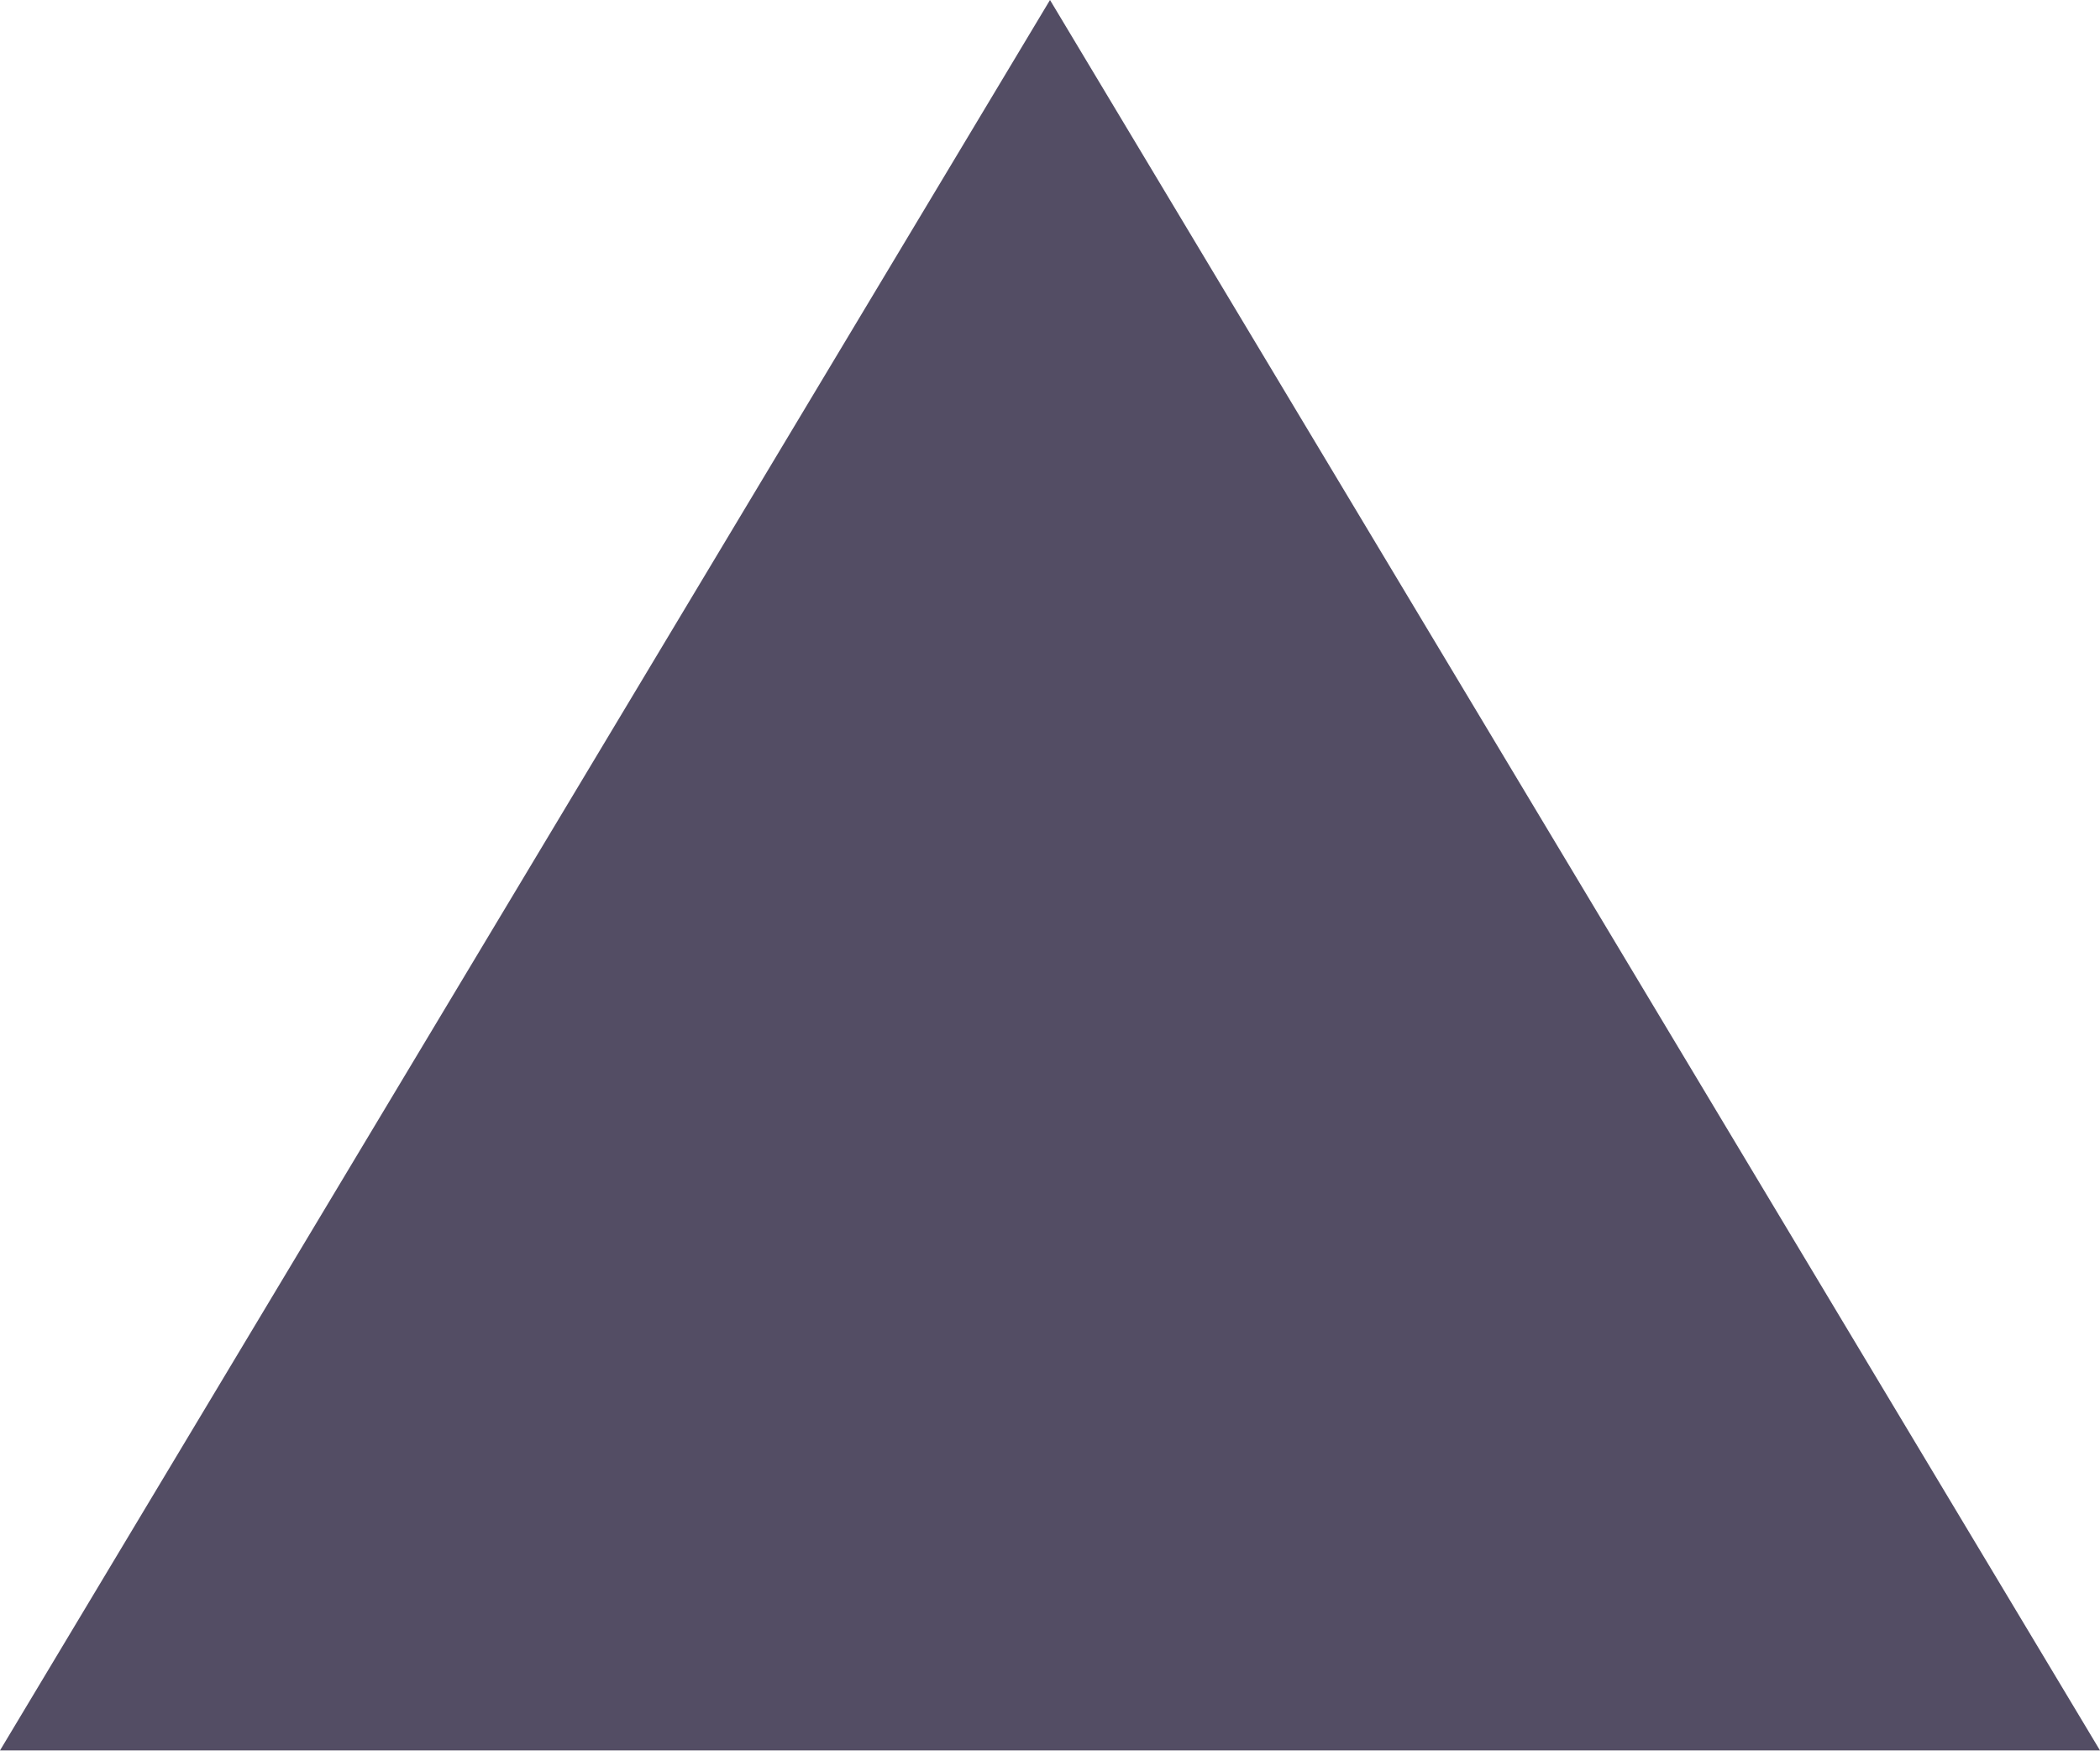
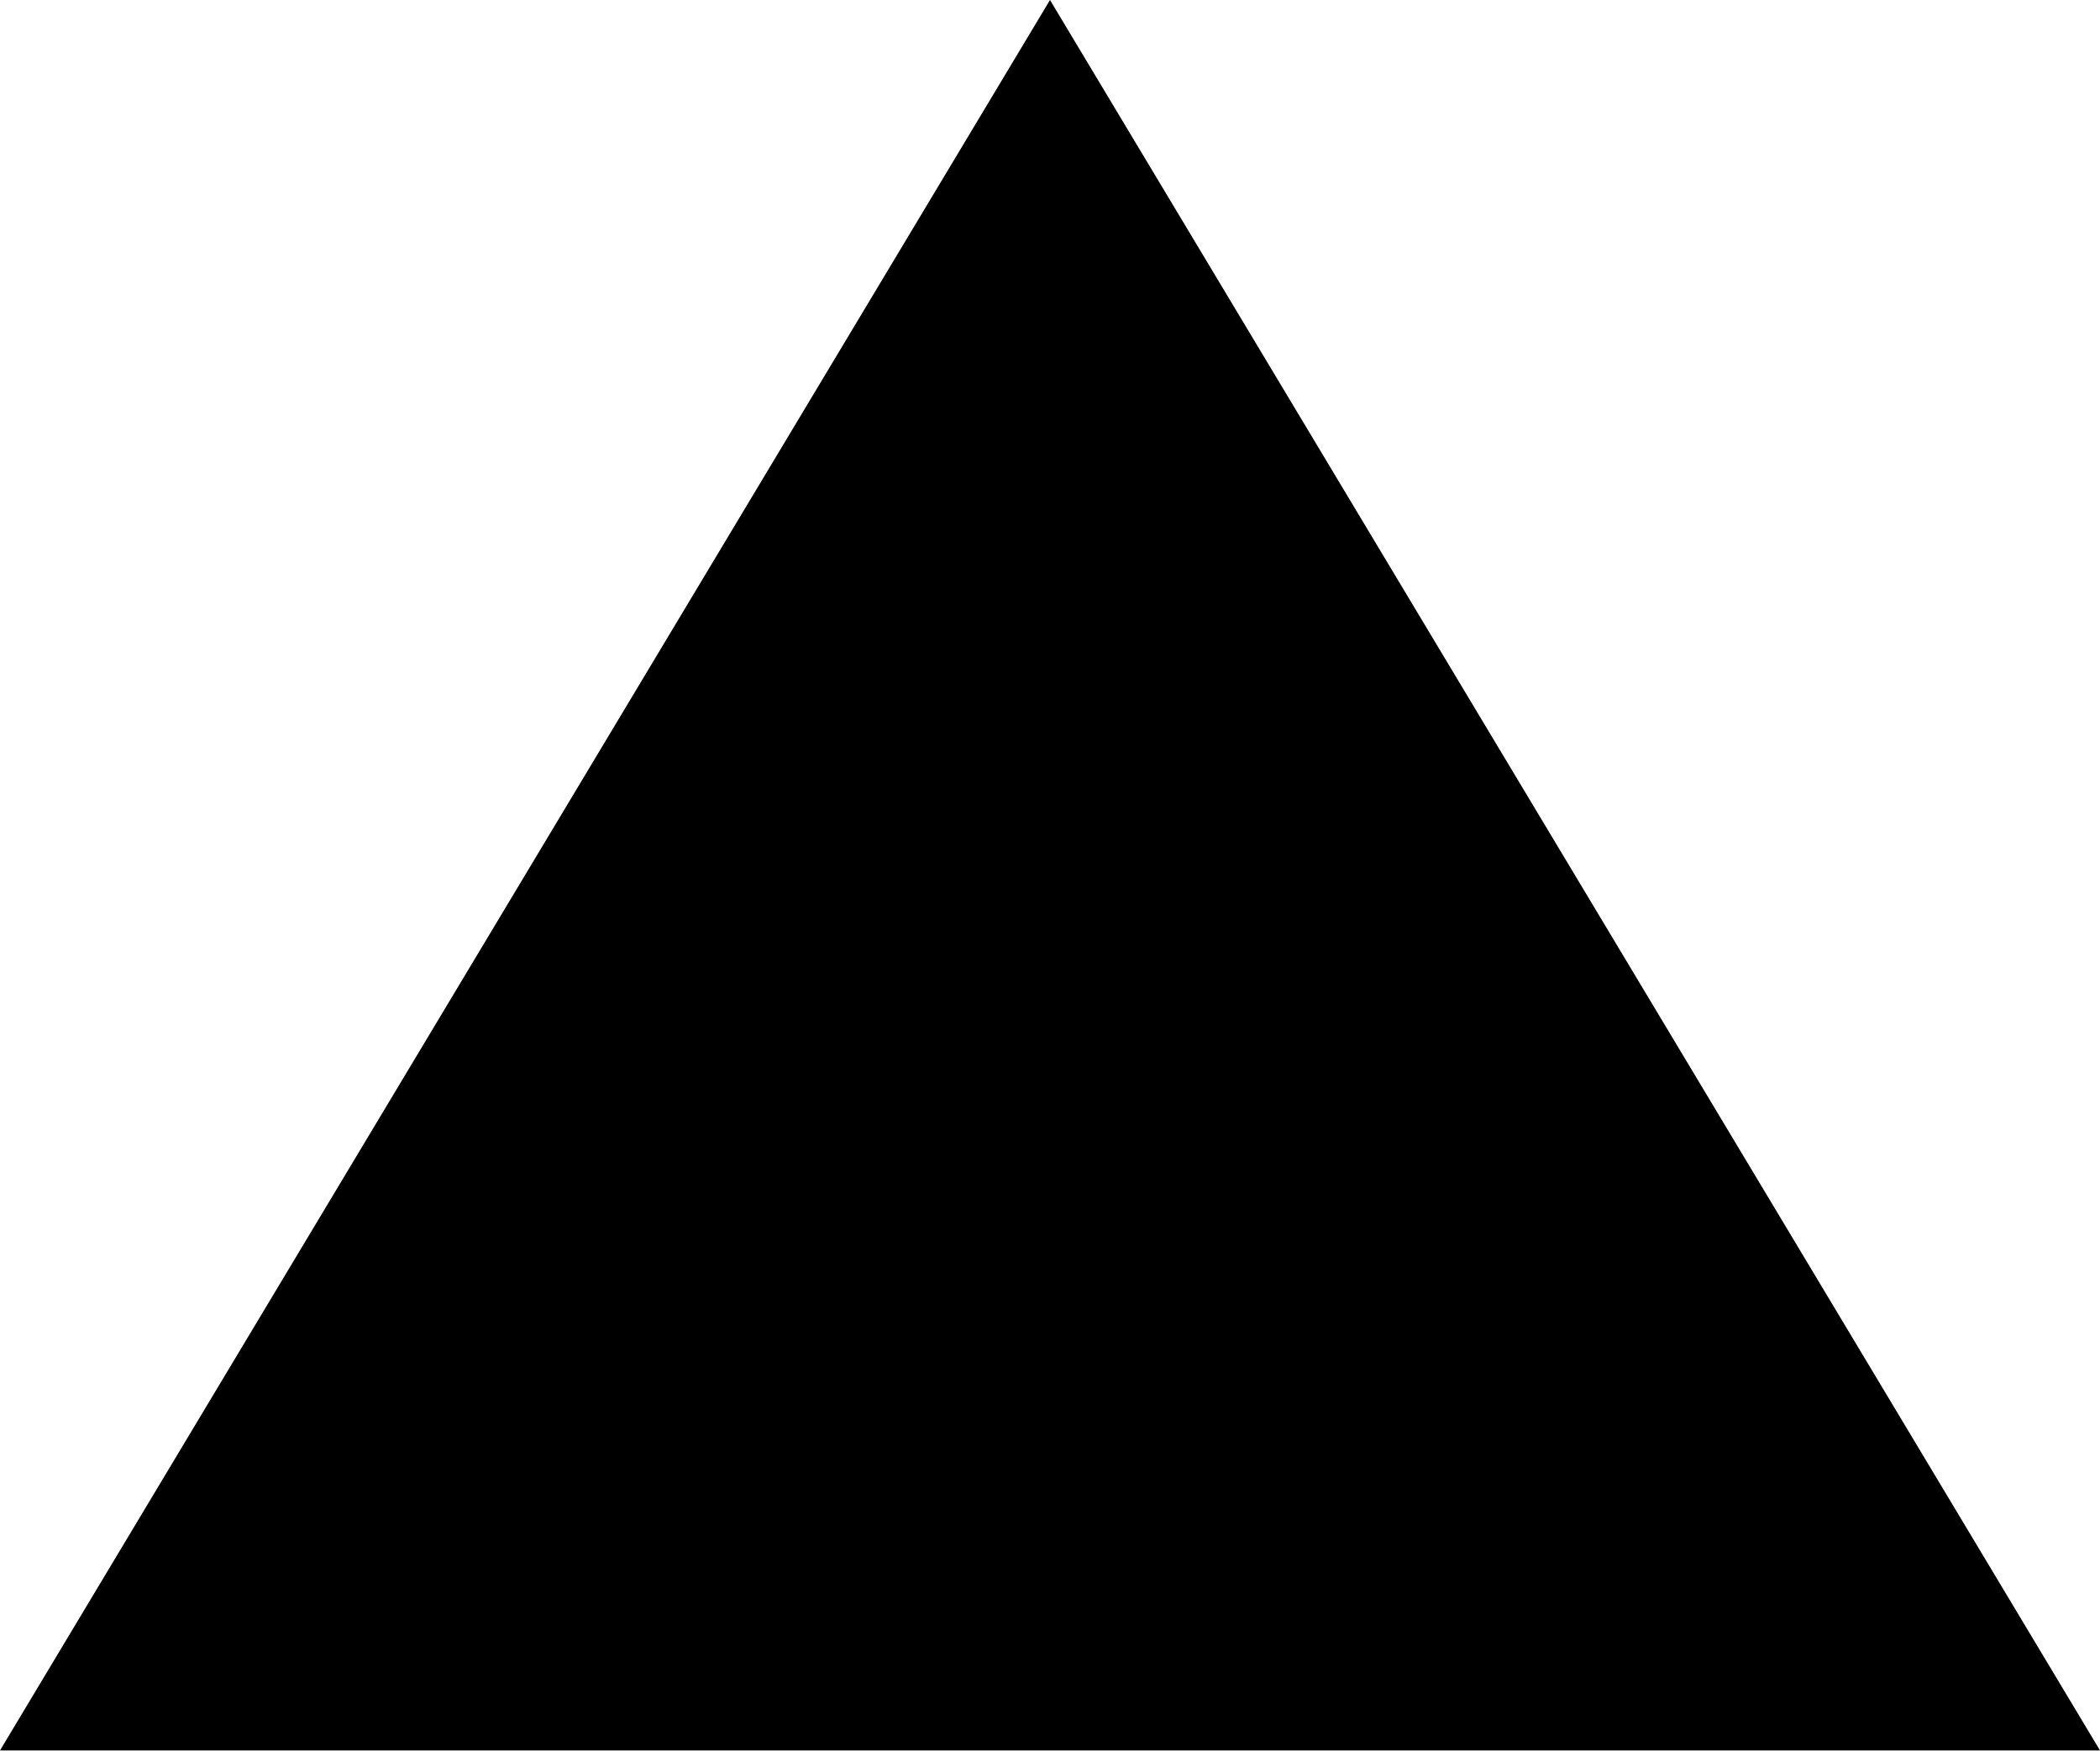
<svg xmlns="http://www.w3.org/2000/svg" version="1.1" id="Layer_1" x="0px" y="0px" viewBox="0 0 12 10" style="enable-background:new 0 0 12 10;" xml:space="preserve">
-   <style type="text/css">
- 	.st0{fill-rule:evenodd;clip-rule:evenodd;fill:#534D64;}
- </style>
-   <g id="Page-1">
+   <g>
    <g>
-       <polygon id="Triangle-21-Copy-8" class="st0" points="12,10 0,10 6,0   " />
+       <polygon points="12,10 0,10 6,0   " />
    </g>
  </g>
</svg>
